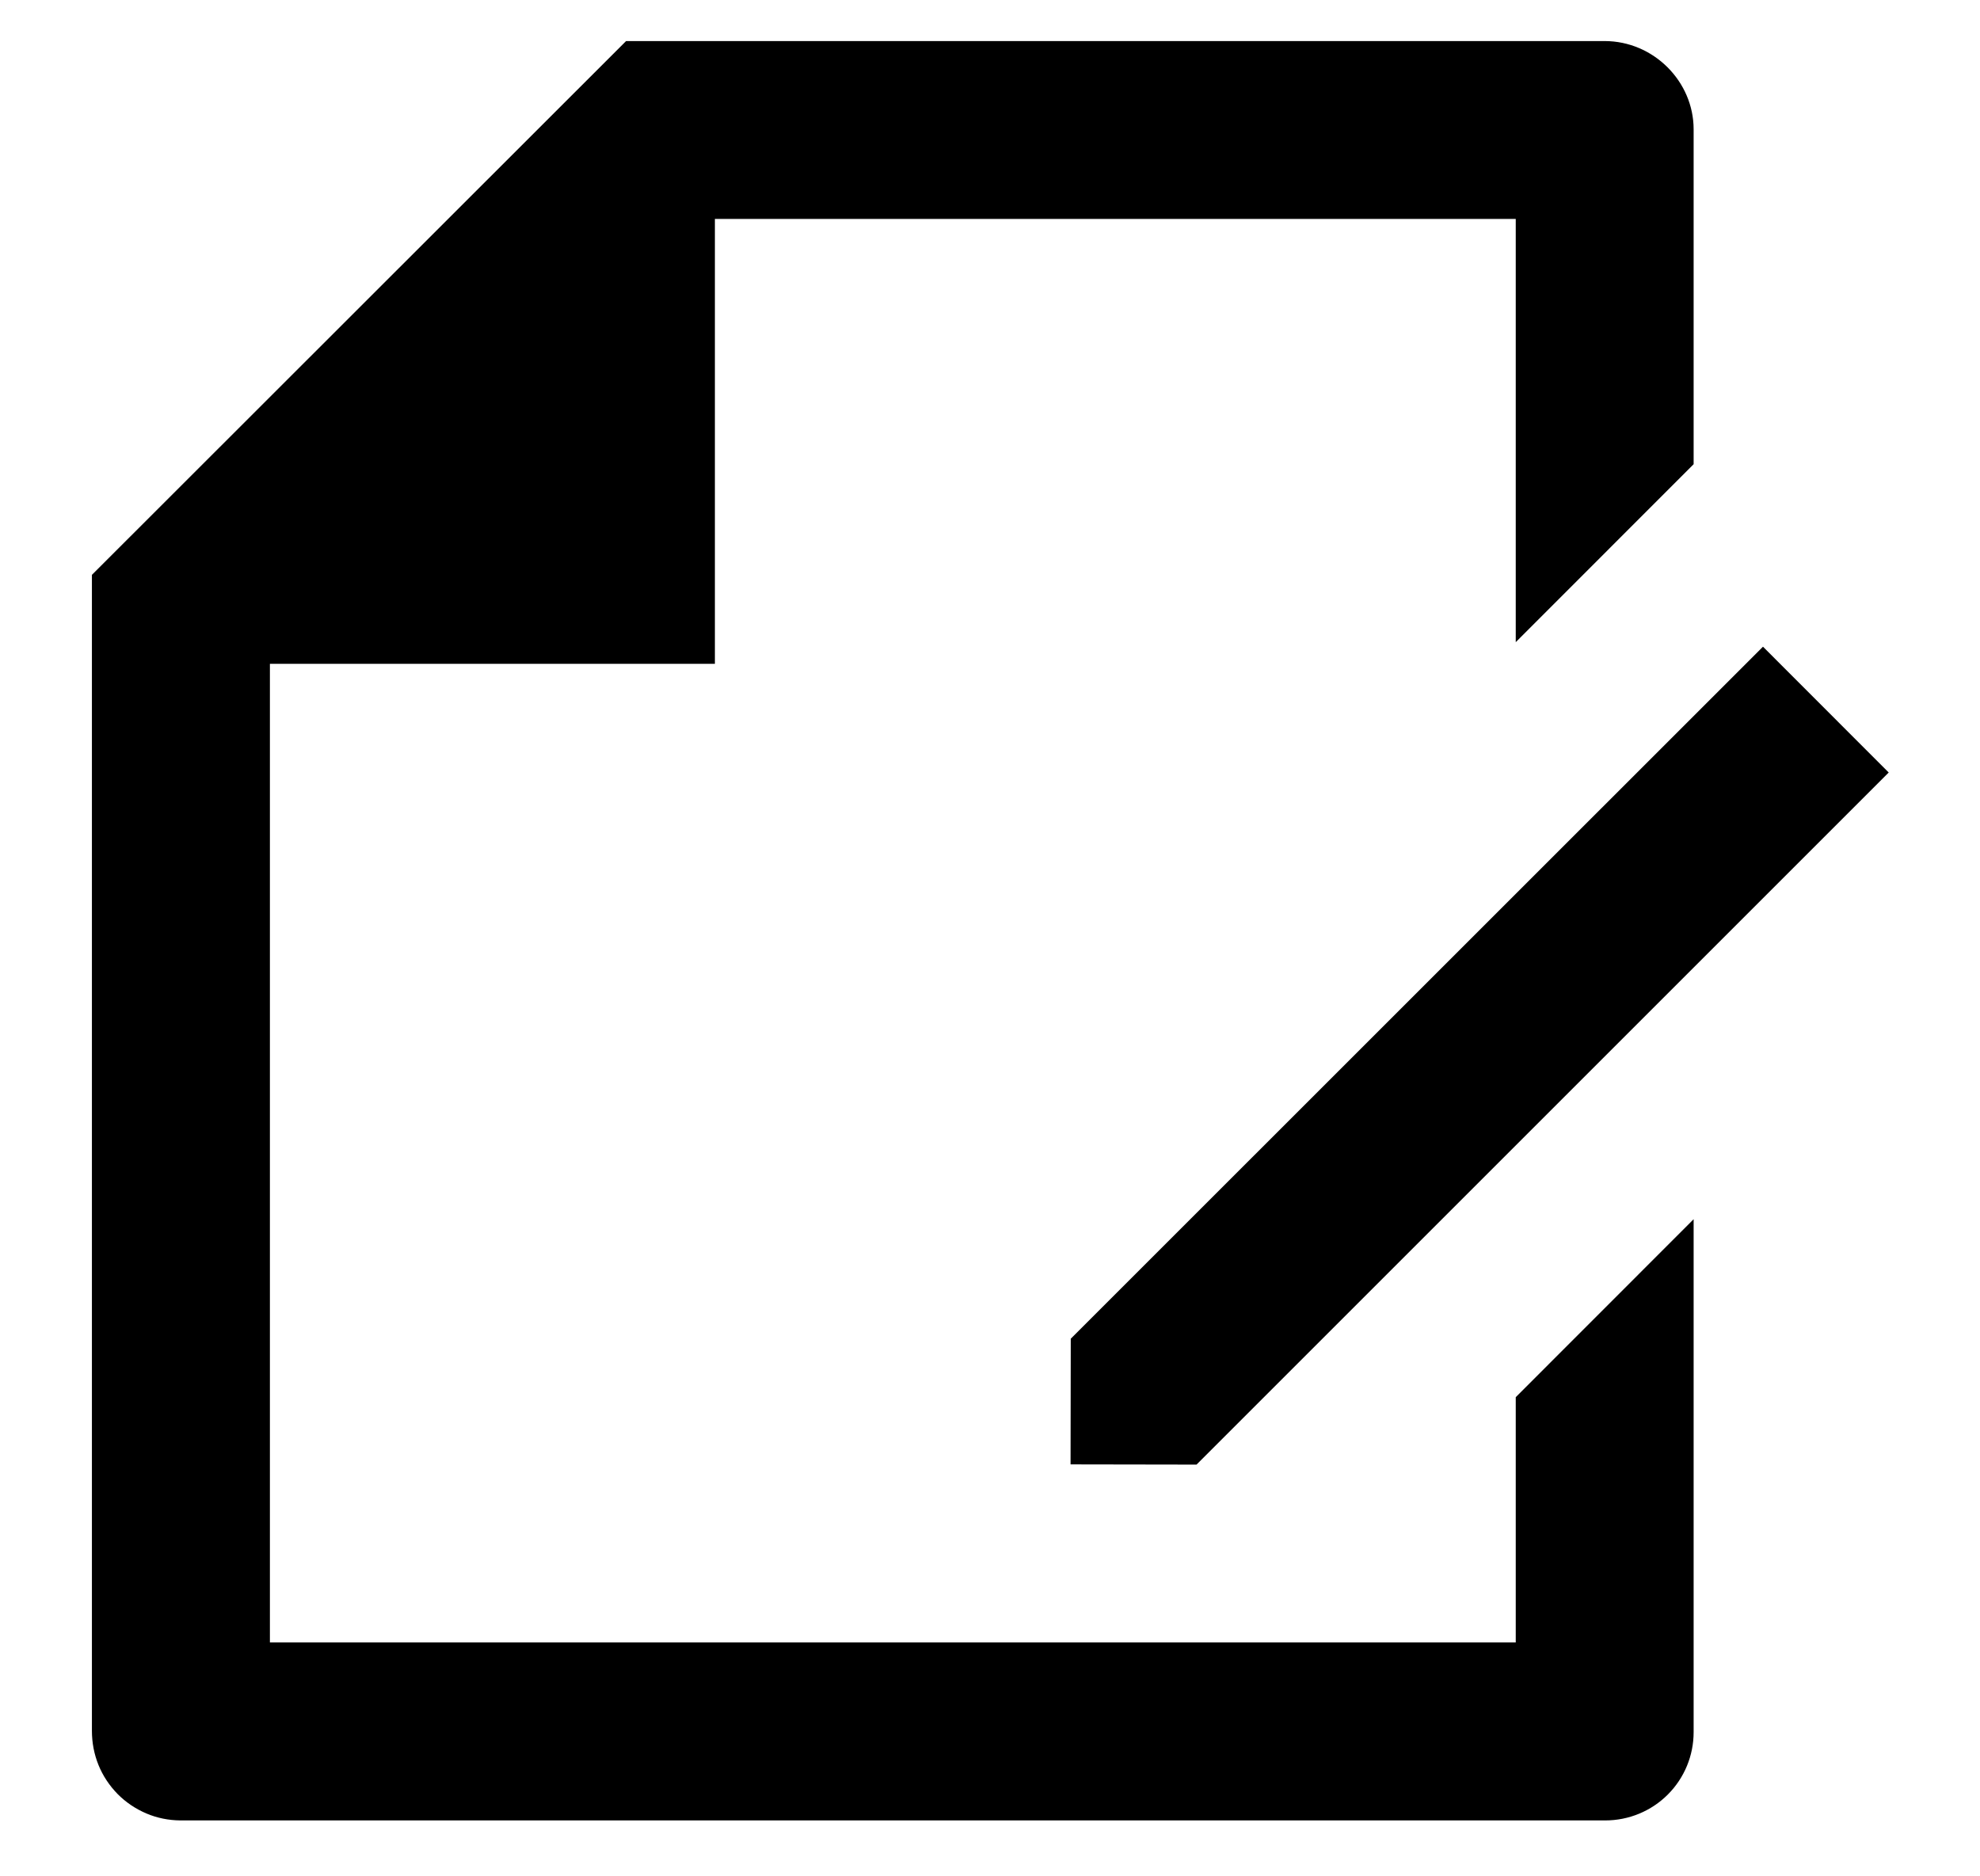
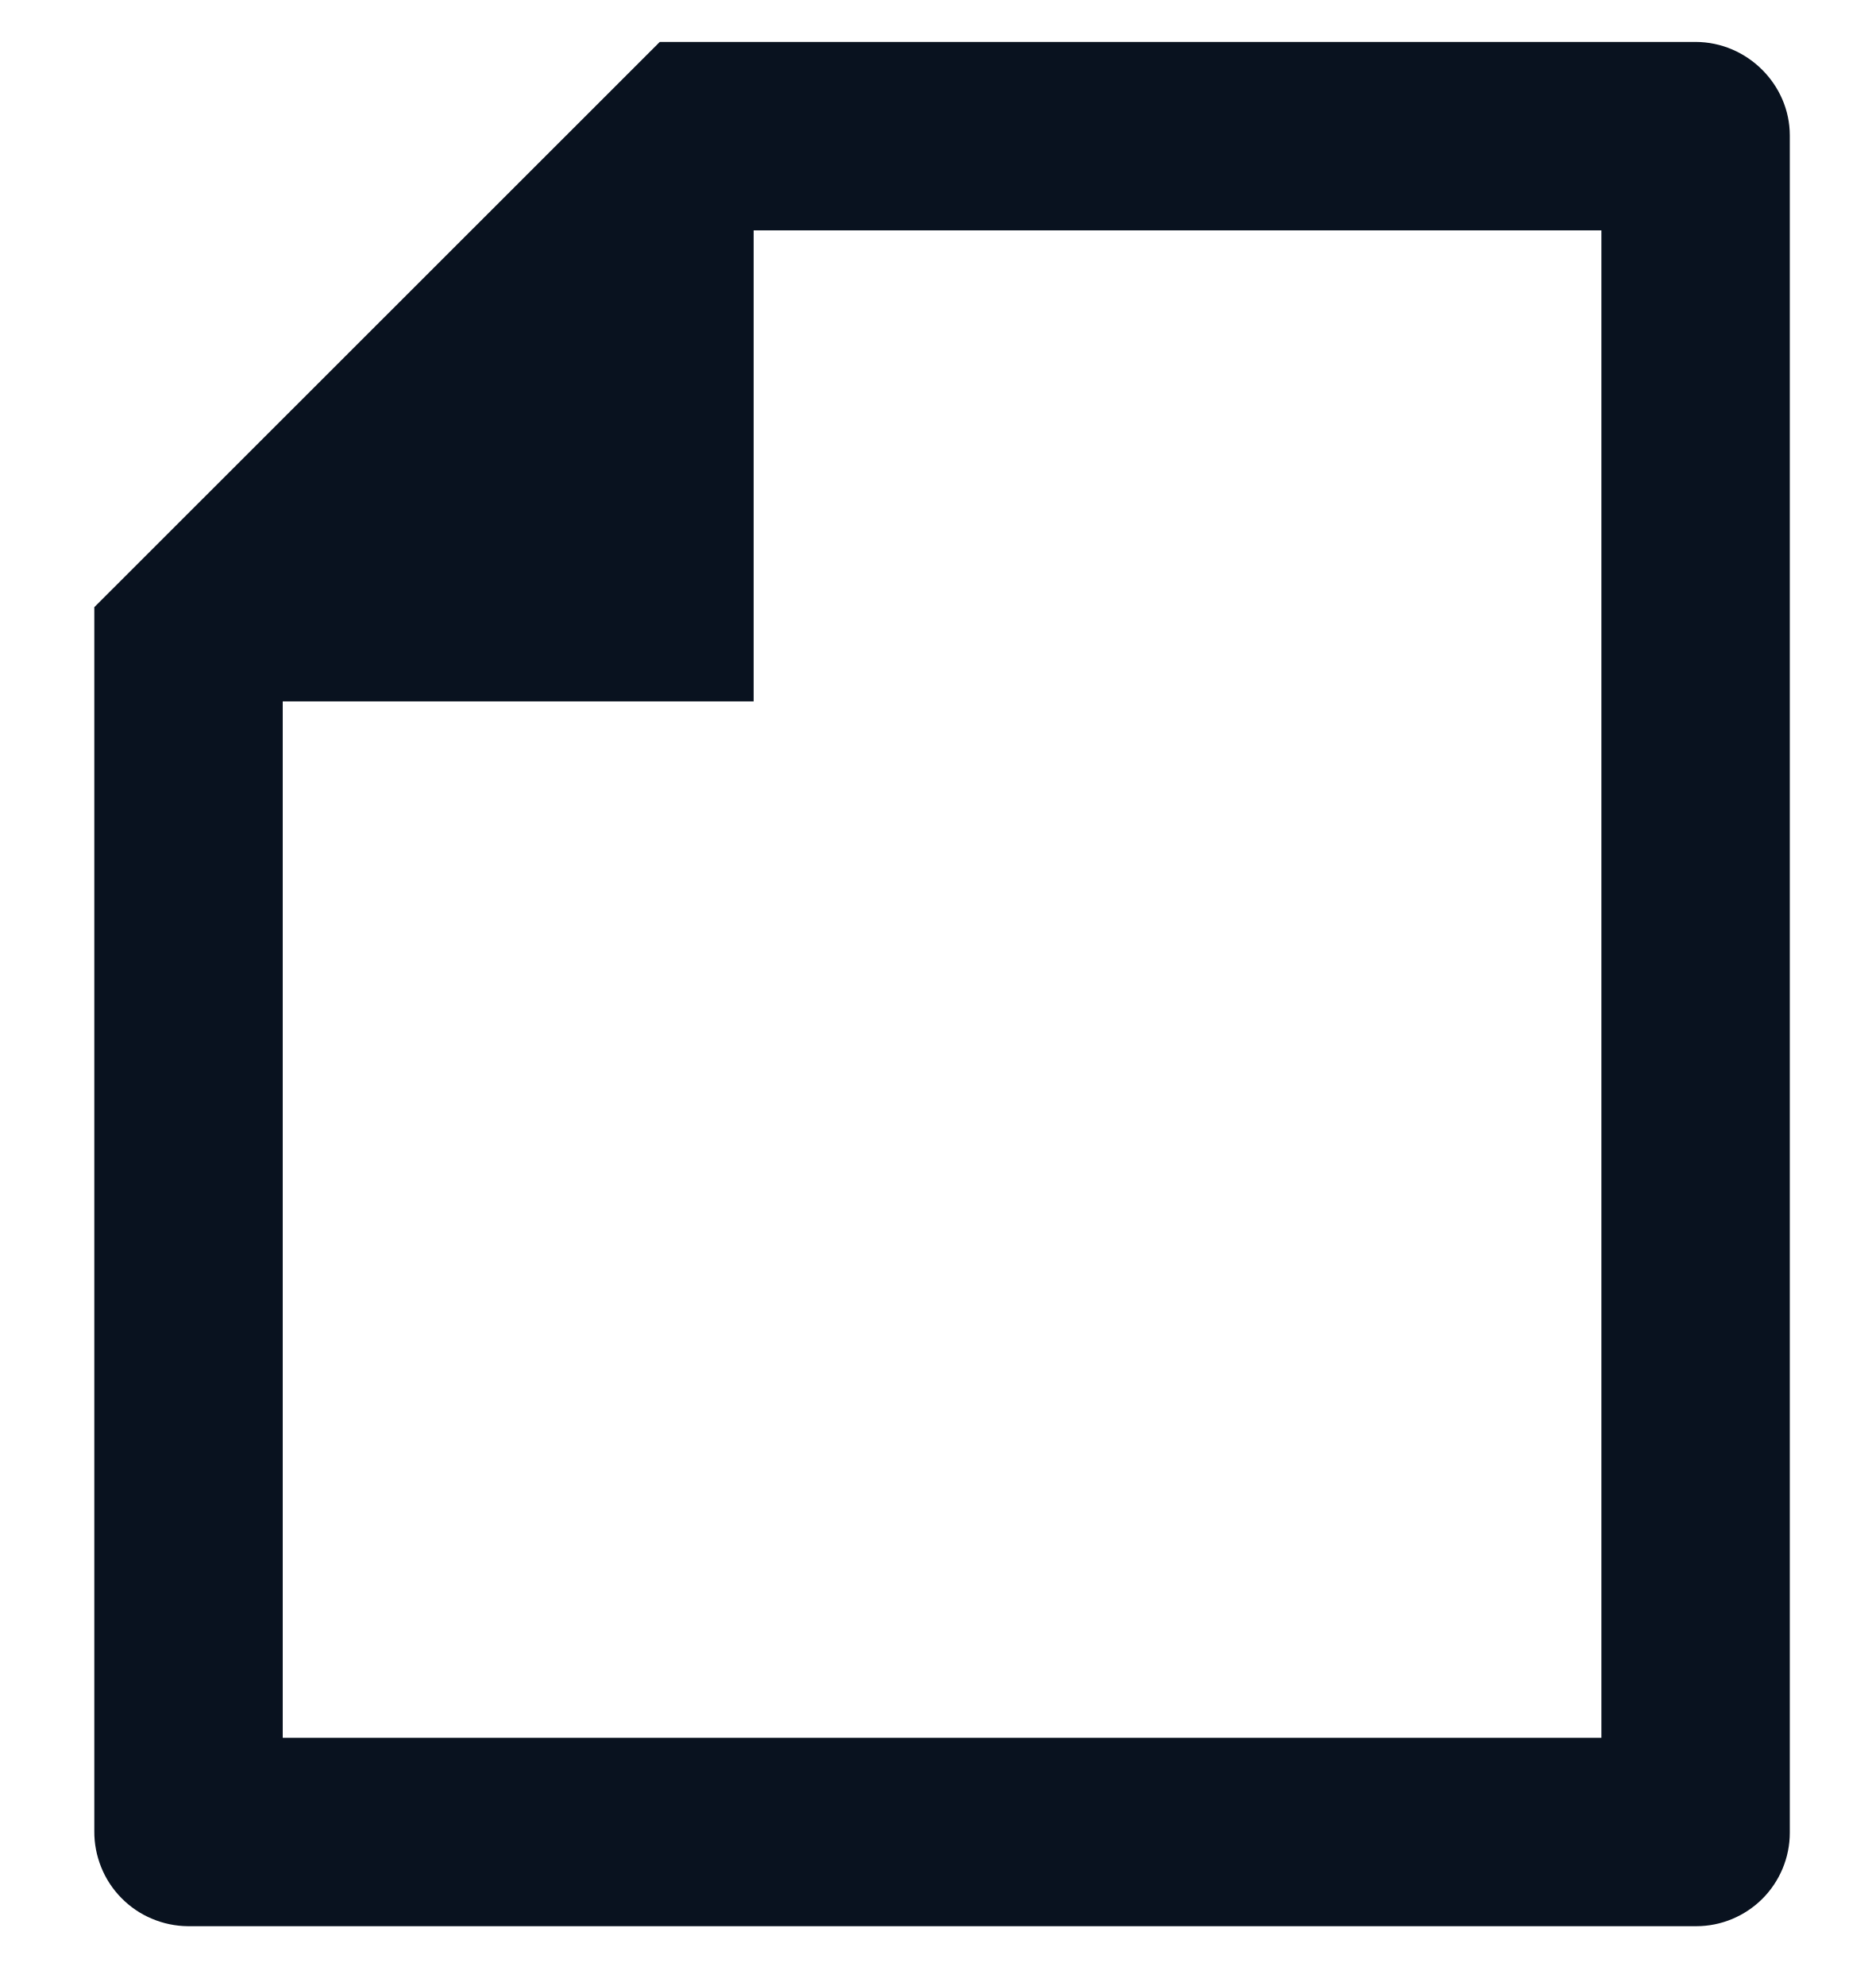
- <svg xmlns="http://www.w3.org/2000/svg" width="19" height="18" viewBox="0 0 19 18" fill="none">
-   <path d="M16.252 4.455L14.545 6.163V2.101H6.86V6.371H2.59V15.763H14.545V13.409L16.252 11.701V16.624C16.252 16.849 16.163 17.064 16.004 17.223C15.845 17.382 15.629 17.471 15.404 17.471H1.73C1.618 17.47 1.507 17.448 1.404 17.404C1.301 17.36 1.207 17.297 1.128 17.217C1.05 17.137 0.987 17.043 0.945 16.939C0.903 16.835 0.882 16.724 0.882 16.611V5.517L6.008 0.394H15.397C15.868 0.394 16.252 0.782 16.252 1.241V4.455ZM16.917 6.206L18.124 7.414L11.482 14.056L10.273 14.054L10.275 12.848L16.917 6.207V6.206Z" fill="#000000" />
+ <svg xmlns="http://www.w3.org/2000/svg" width="17" height="18" viewBox="0 0 17 18" fill="none">
+   <path d="M0.855 5.503L5.981 0.38H15.369C15.841 0.38 16.225 0.769 16.225 1.227V16.611C16.225 16.835 16.135 17.051 15.976 17.21C15.817 17.368 15.602 17.458 15.377 17.458H1.703C1.591 17.457 1.48 17.434 1.377 17.39C1.273 17.347 1.18 17.283 1.101 17.203C1.022 17.123 0.96 17.029 0.918 16.925C0.876 16.821 0.854 16.71 0.855 16.598V5.503ZM6.832 2.088V6.357H2.563V15.75H14.517V2.088H6.832Z" fill="#09121F" />
</svg>
